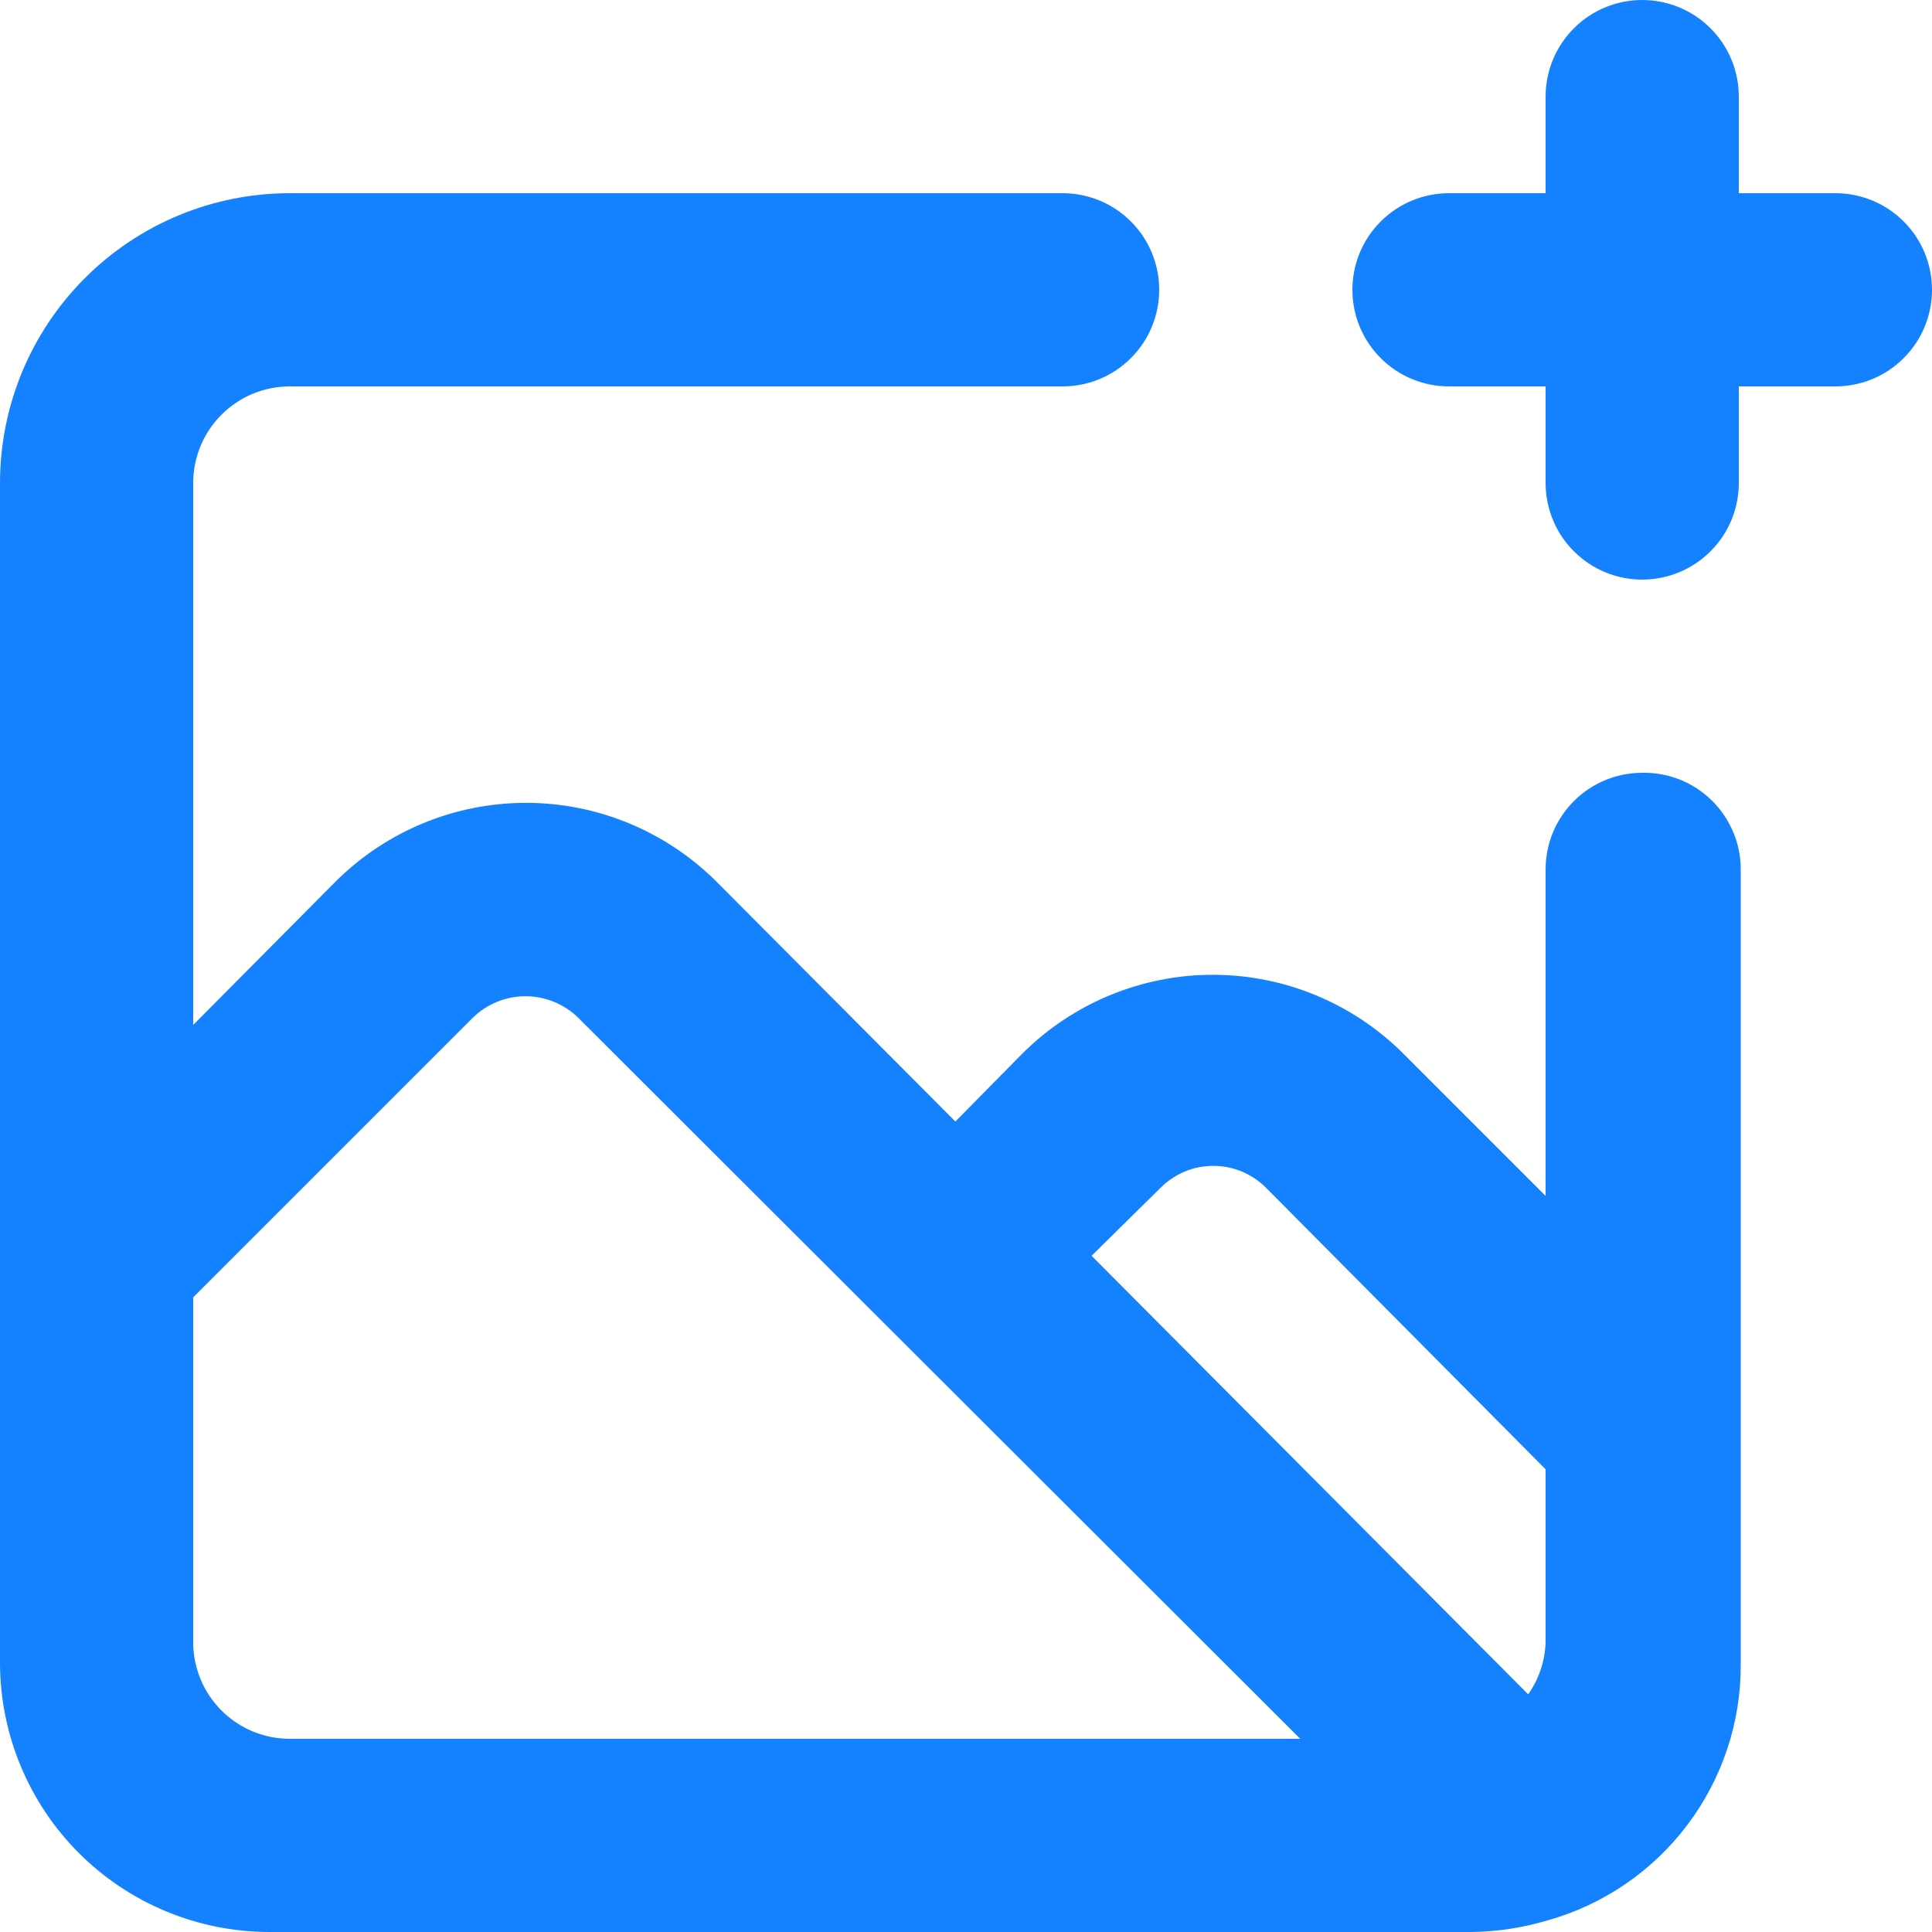
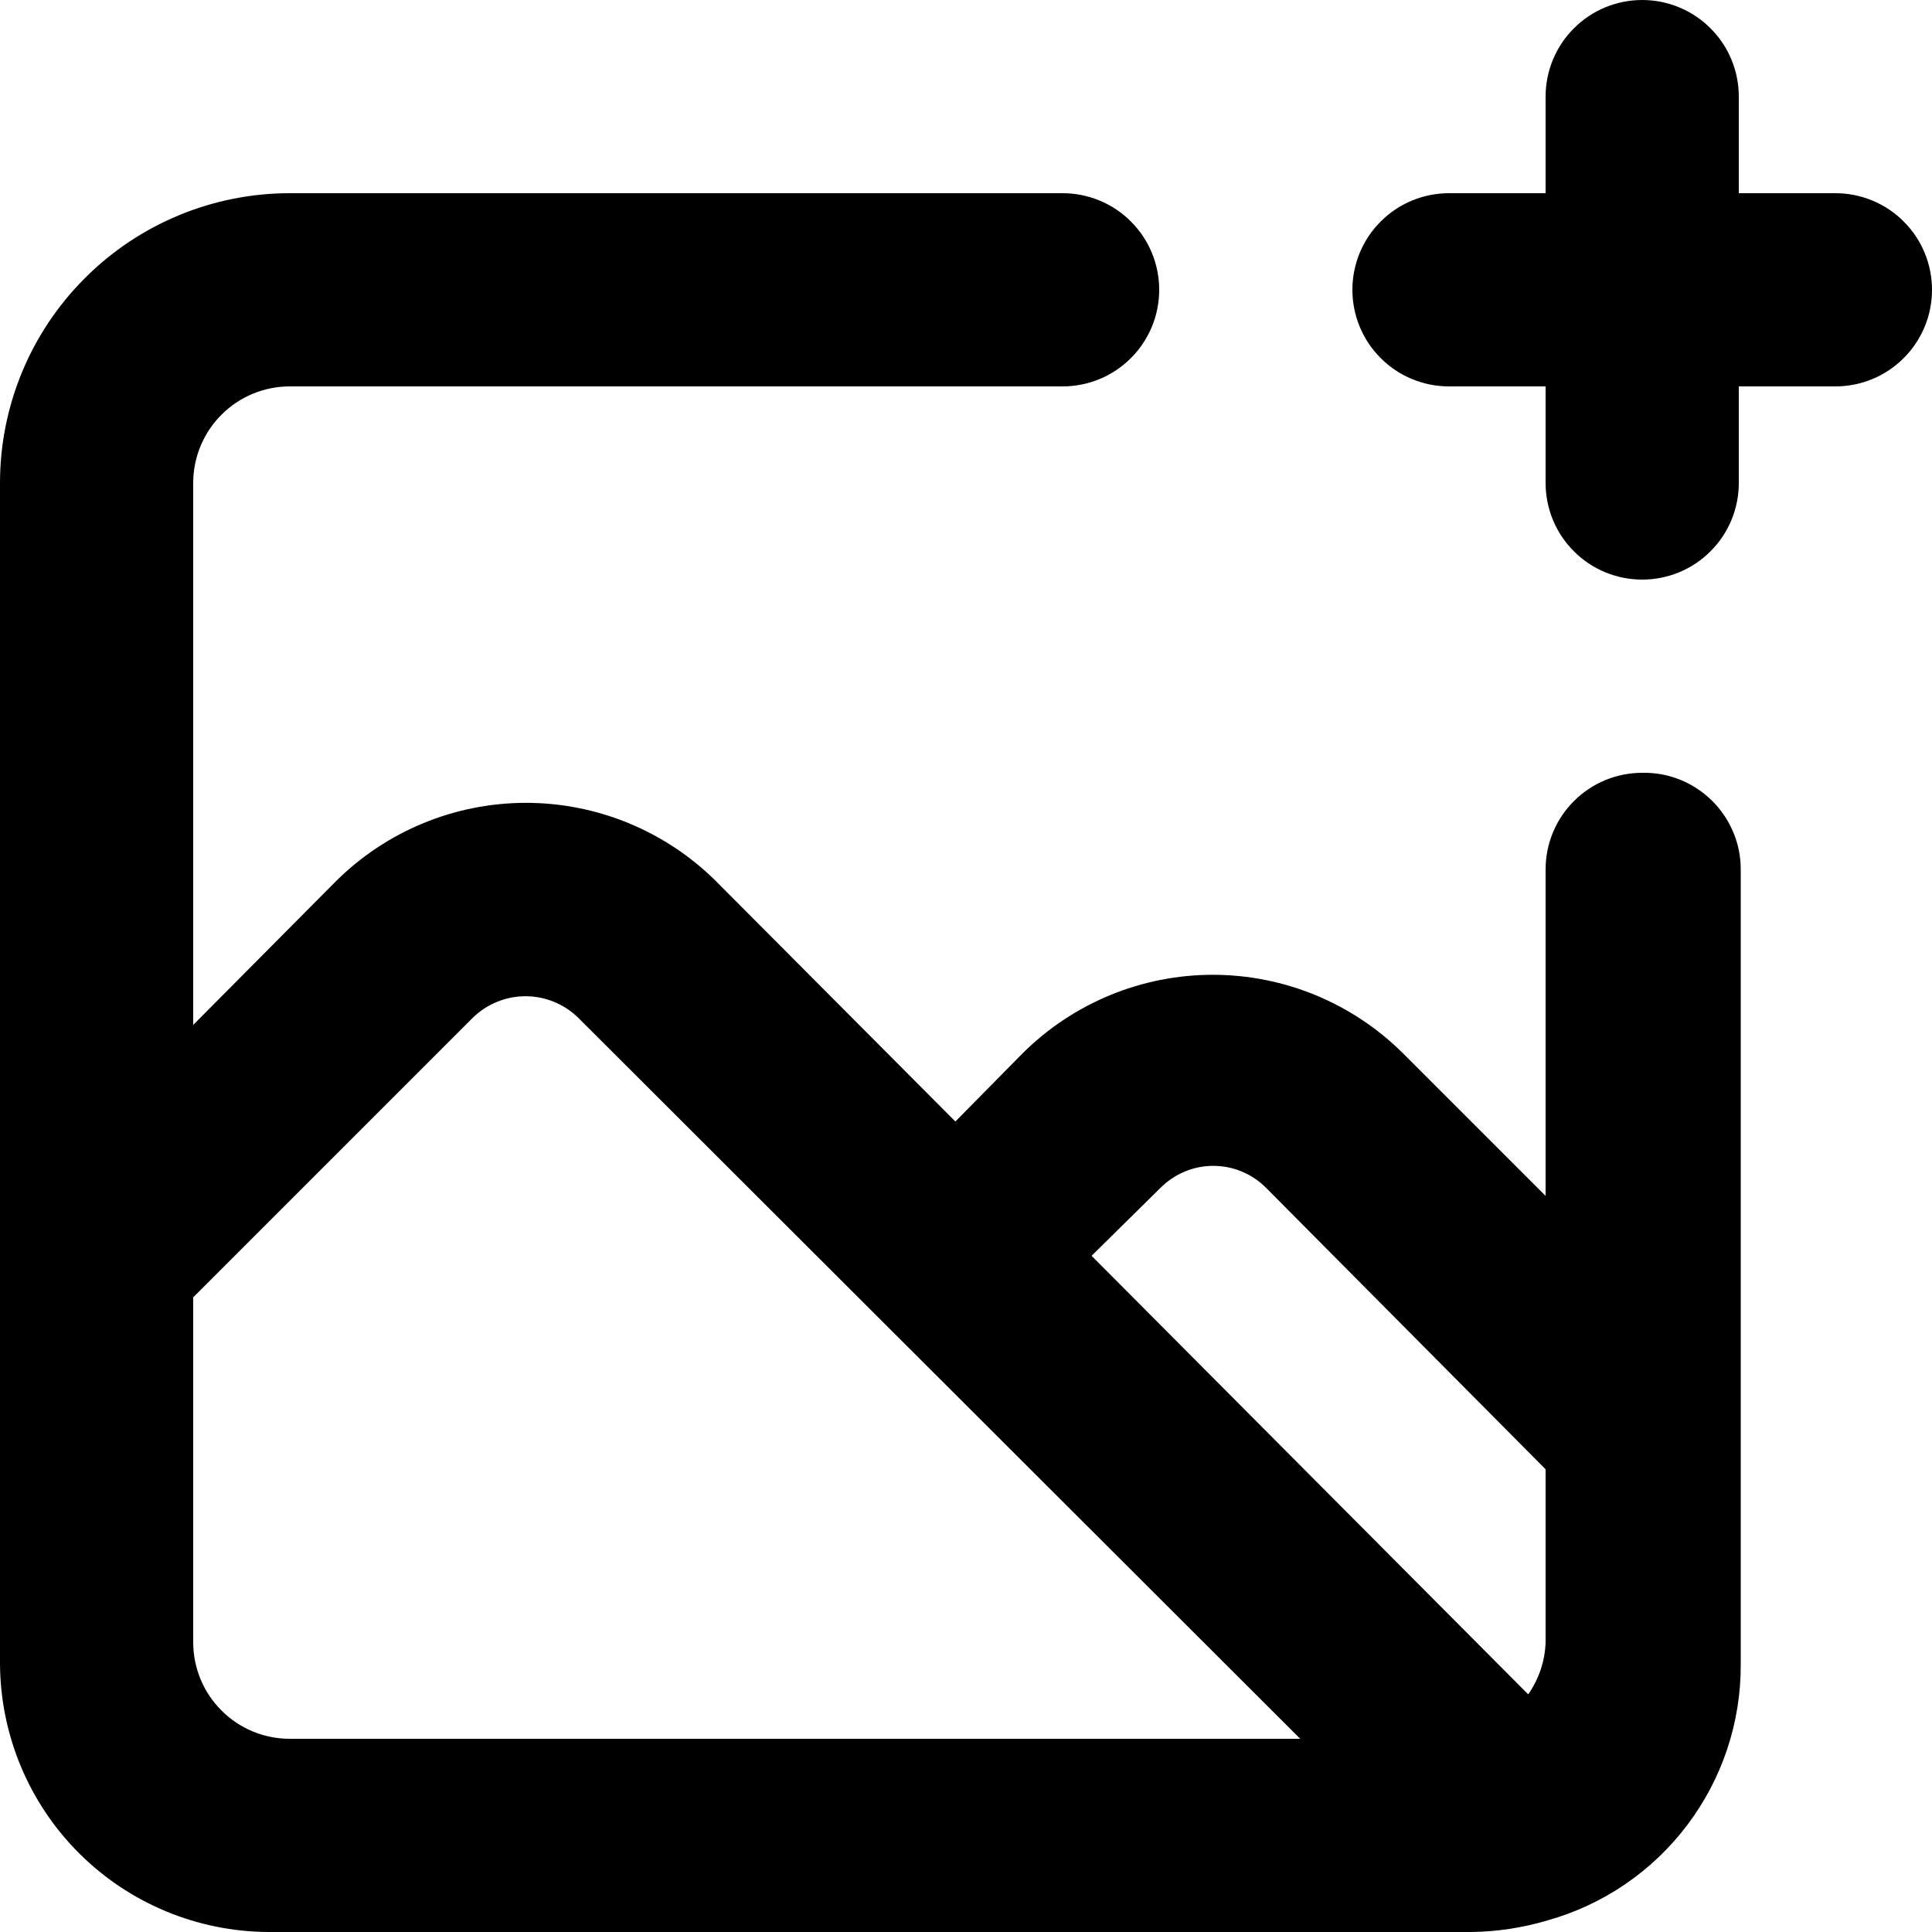
- <svg xmlns="http://www.w3.org/2000/svg" width="20" height="20" viewBox="0 0 20 20" fill="none">
-   <path d="M17 8C16.735 8 16.48 8.105 16.293 8.293C16.105 8.48 16 8.735 16 9V12.38L14.52 10.9C13.997 10.382 13.291 10.091 12.555 10.091C11.819 10.091 11.113 10.382 10.59 10.9L9.89 11.61L7.41 9.12C6.887 8.602 6.181 8.311 5.445 8.311C4.709 8.311 4.003 8.602 3.48 9.12L2 10.61V5C2 4.735 2.105 4.48 2.293 4.293C2.48 4.105 2.735 4 3 4H11C11.265 4 11.52 3.895 11.707 3.707C11.895 3.52 12 3.265 12 3C12 2.735 11.895 2.48 11.707 2.293C11.52 2.105 11.265 2 11 2H3C2.204 2 1.441 2.316 0.879 2.879C0.316 3.441 0 4.204 0 5V17.22C0.003 17.956 0.296 18.662 0.817 19.183C1.338 19.704 2.044 19.997 2.78 20H15.22C15.491 19.998 15.76 19.957 16.02 19.88C16.597 19.718 17.106 19.371 17.467 18.892C17.828 18.414 18.023 17.83 18.02 17.23V9C18.02 8.867 17.994 8.735 17.942 8.613C17.89 8.49 17.815 8.379 17.72 8.286C17.625 8.193 17.512 8.119 17.389 8.07C17.265 8.021 17.133 7.997 17 8ZM3 18C2.735 18 2.48 17.895 2.293 17.707C2.105 17.52 2 17.265 2 17V13.43L4.89 10.54C5.036 10.395 5.234 10.313 5.44 10.313C5.646 10.313 5.844 10.395 5.99 10.54L13.46 18H3ZM16 17C15.994 17.194 15.931 17.381 15.82 17.54L11.3 13L12.01 12.3C12.082 12.227 12.167 12.169 12.262 12.129C12.356 12.089 12.458 12.069 12.56 12.069C12.662 12.069 12.764 12.089 12.858 12.129C12.953 12.169 13.038 12.227 13.11 12.3L16 15.21V17ZM19 2H18V1C18 0.735 17.895 0.48 17.707 0.293C17.52 0.105 17.265 0 17 0C16.735 0 16.48 0.105 16.293 0.293C16.105 0.48 16 0.735 16 1V2H15C14.735 2 14.48 2.105 14.293 2.293C14.105 2.48 14 2.735 14 3C14 3.265 14.105 3.52 14.293 3.707C14.48 3.895 14.735 4 15 4H16V5C16 5.265 16.105 5.52 16.293 5.707C16.48 5.895 16.735 6 17 6C17.265 6 17.52 5.895 17.707 5.707C17.895 5.52 18 5.265 18 5V4H19C19.265 4 19.52 3.895 19.707 3.707C19.895 3.52 20 3.265 20 3C20 2.735 19.895 2.48 19.707 2.293C19.52 2.105 19.265 2 19 2Z" fill="#1481FE" />
+ <svg xmlns="http://www.w3.org/2000/svg" viewBox="0 0 20 20">
+   <path d="M17 8C16.735 8 16.48 8.105 16.293 8.293C16.105 8.48 16 8.735 16 9V12.38L14.52 10.9C13.997 10.382 13.291 10.091 12.555 10.091C11.819 10.091 11.113 10.382 10.59 10.9L9.89 11.61L7.41 9.12C6.887 8.602 6.181 8.311 5.445 8.311C4.709 8.311 4.003 8.602 3.48 9.12L2 10.61V5C2 4.735 2.105 4.48 2.293 4.293C2.48 4.105 2.735 4 3 4H11C11.265 4 11.52 3.895 11.707 3.707C11.895 3.52 12 3.265 12 3C12 2.735 11.895 2.48 11.707 2.293C11.52 2.105 11.265 2 11 2H3C2.204 2 1.441 2.316 0.879 2.879C0.316 3.441 0 4.204 0 5V17.22C0.003 17.956 0.296 18.662 0.817 19.183C1.338 19.704 2.044 19.997 2.78 20H15.22C15.491 19.998 15.76 19.957 16.02 19.88C16.597 19.718 17.106 19.371 17.467 18.892C17.828 18.414 18.023 17.83 18.02 17.23V9C18.02 8.867 17.994 8.735 17.942 8.613C17.89 8.49 17.815 8.379 17.72 8.286C17.625 8.193 17.512 8.119 17.389 8.07C17.265 8.021 17.133 7.997 17 8ZM3 18C2.735 18 2.48 17.895 2.293 17.707C2.105 17.52 2 17.265 2 17V13.43L4.89 10.54C5.036 10.395 5.234 10.313 5.44 10.313C5.646 10.313 5.844 10.395 5.99 10.54L13.46 18H3ZM16 17C15.994 17.194 15.931 17.381 15.82 17.54L11.3 13L12.01 12.3C12.082 12.227 12.167 12.169 12.262 12.129C12.356 12.089 12.458 12.069 12.56 12.069C12.662 12.069 12.764 12.089 12.858 12.129C12.953 12.169 13.038 12.227 13.11 12.3L16 15.21V17ZM19 2H18V1C18 0.735 17.895 0.48 17.707 0.293C17.52 0.105 17.265 0 17 0C16.735 0 16.48 0.105 16.293 0.293C16.105 0.48 16 0.735 16 1V2H15C14.735 2 14.48 2.105 14.293 2.293C14.105 2.48 14 2.735 14 3C14 3.265 14.105 3.52 14.293 3.707C14.48 3.895 14.735 4 15 4H16V5C16 5.265 16.105 5.52 16.293 5.707C16.48 5.895 16.735 6 17 6C17.265 6 17.52 5.895 17.707 5.707C17.895 5.52 18 5.265 18 5V4H19C19.265 4 19.52 3.895 19.707 3.707C19.895 3.52 20 3.265 20 3C20 2.735 19.895 2.48 19.707 2.293C19.52 2.105 19.265 2 19 2Z" />
</svg>
